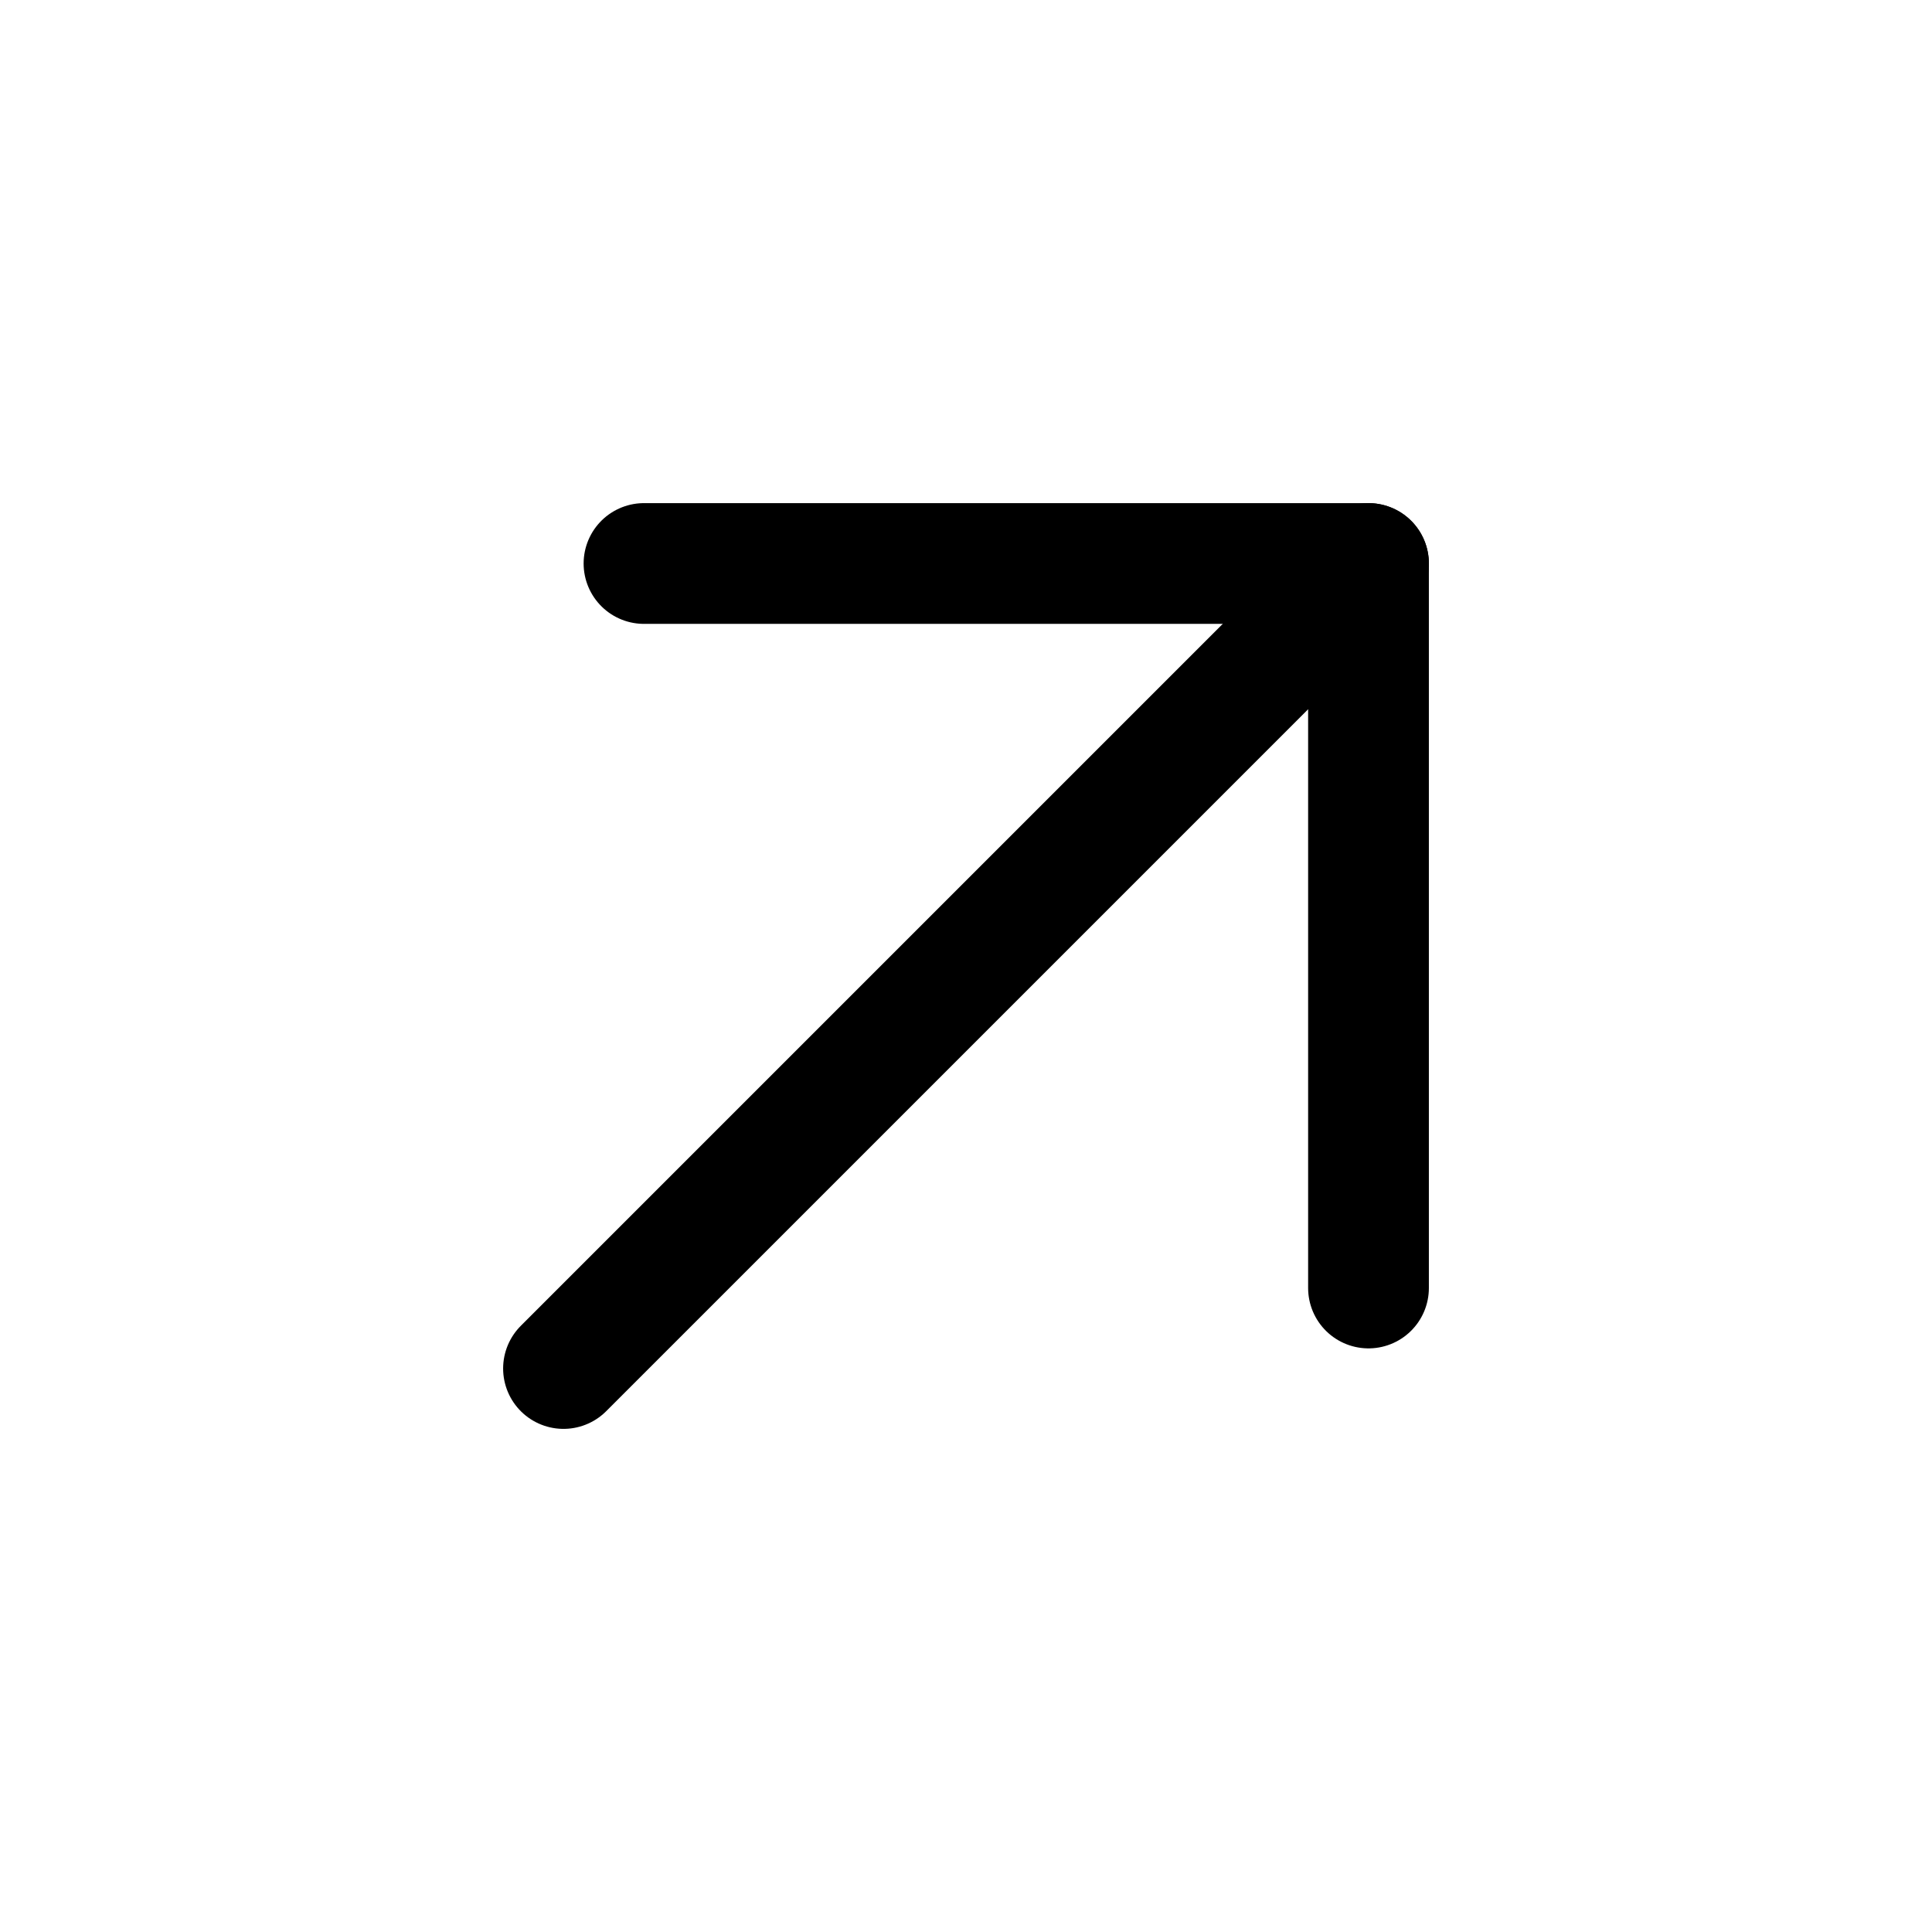
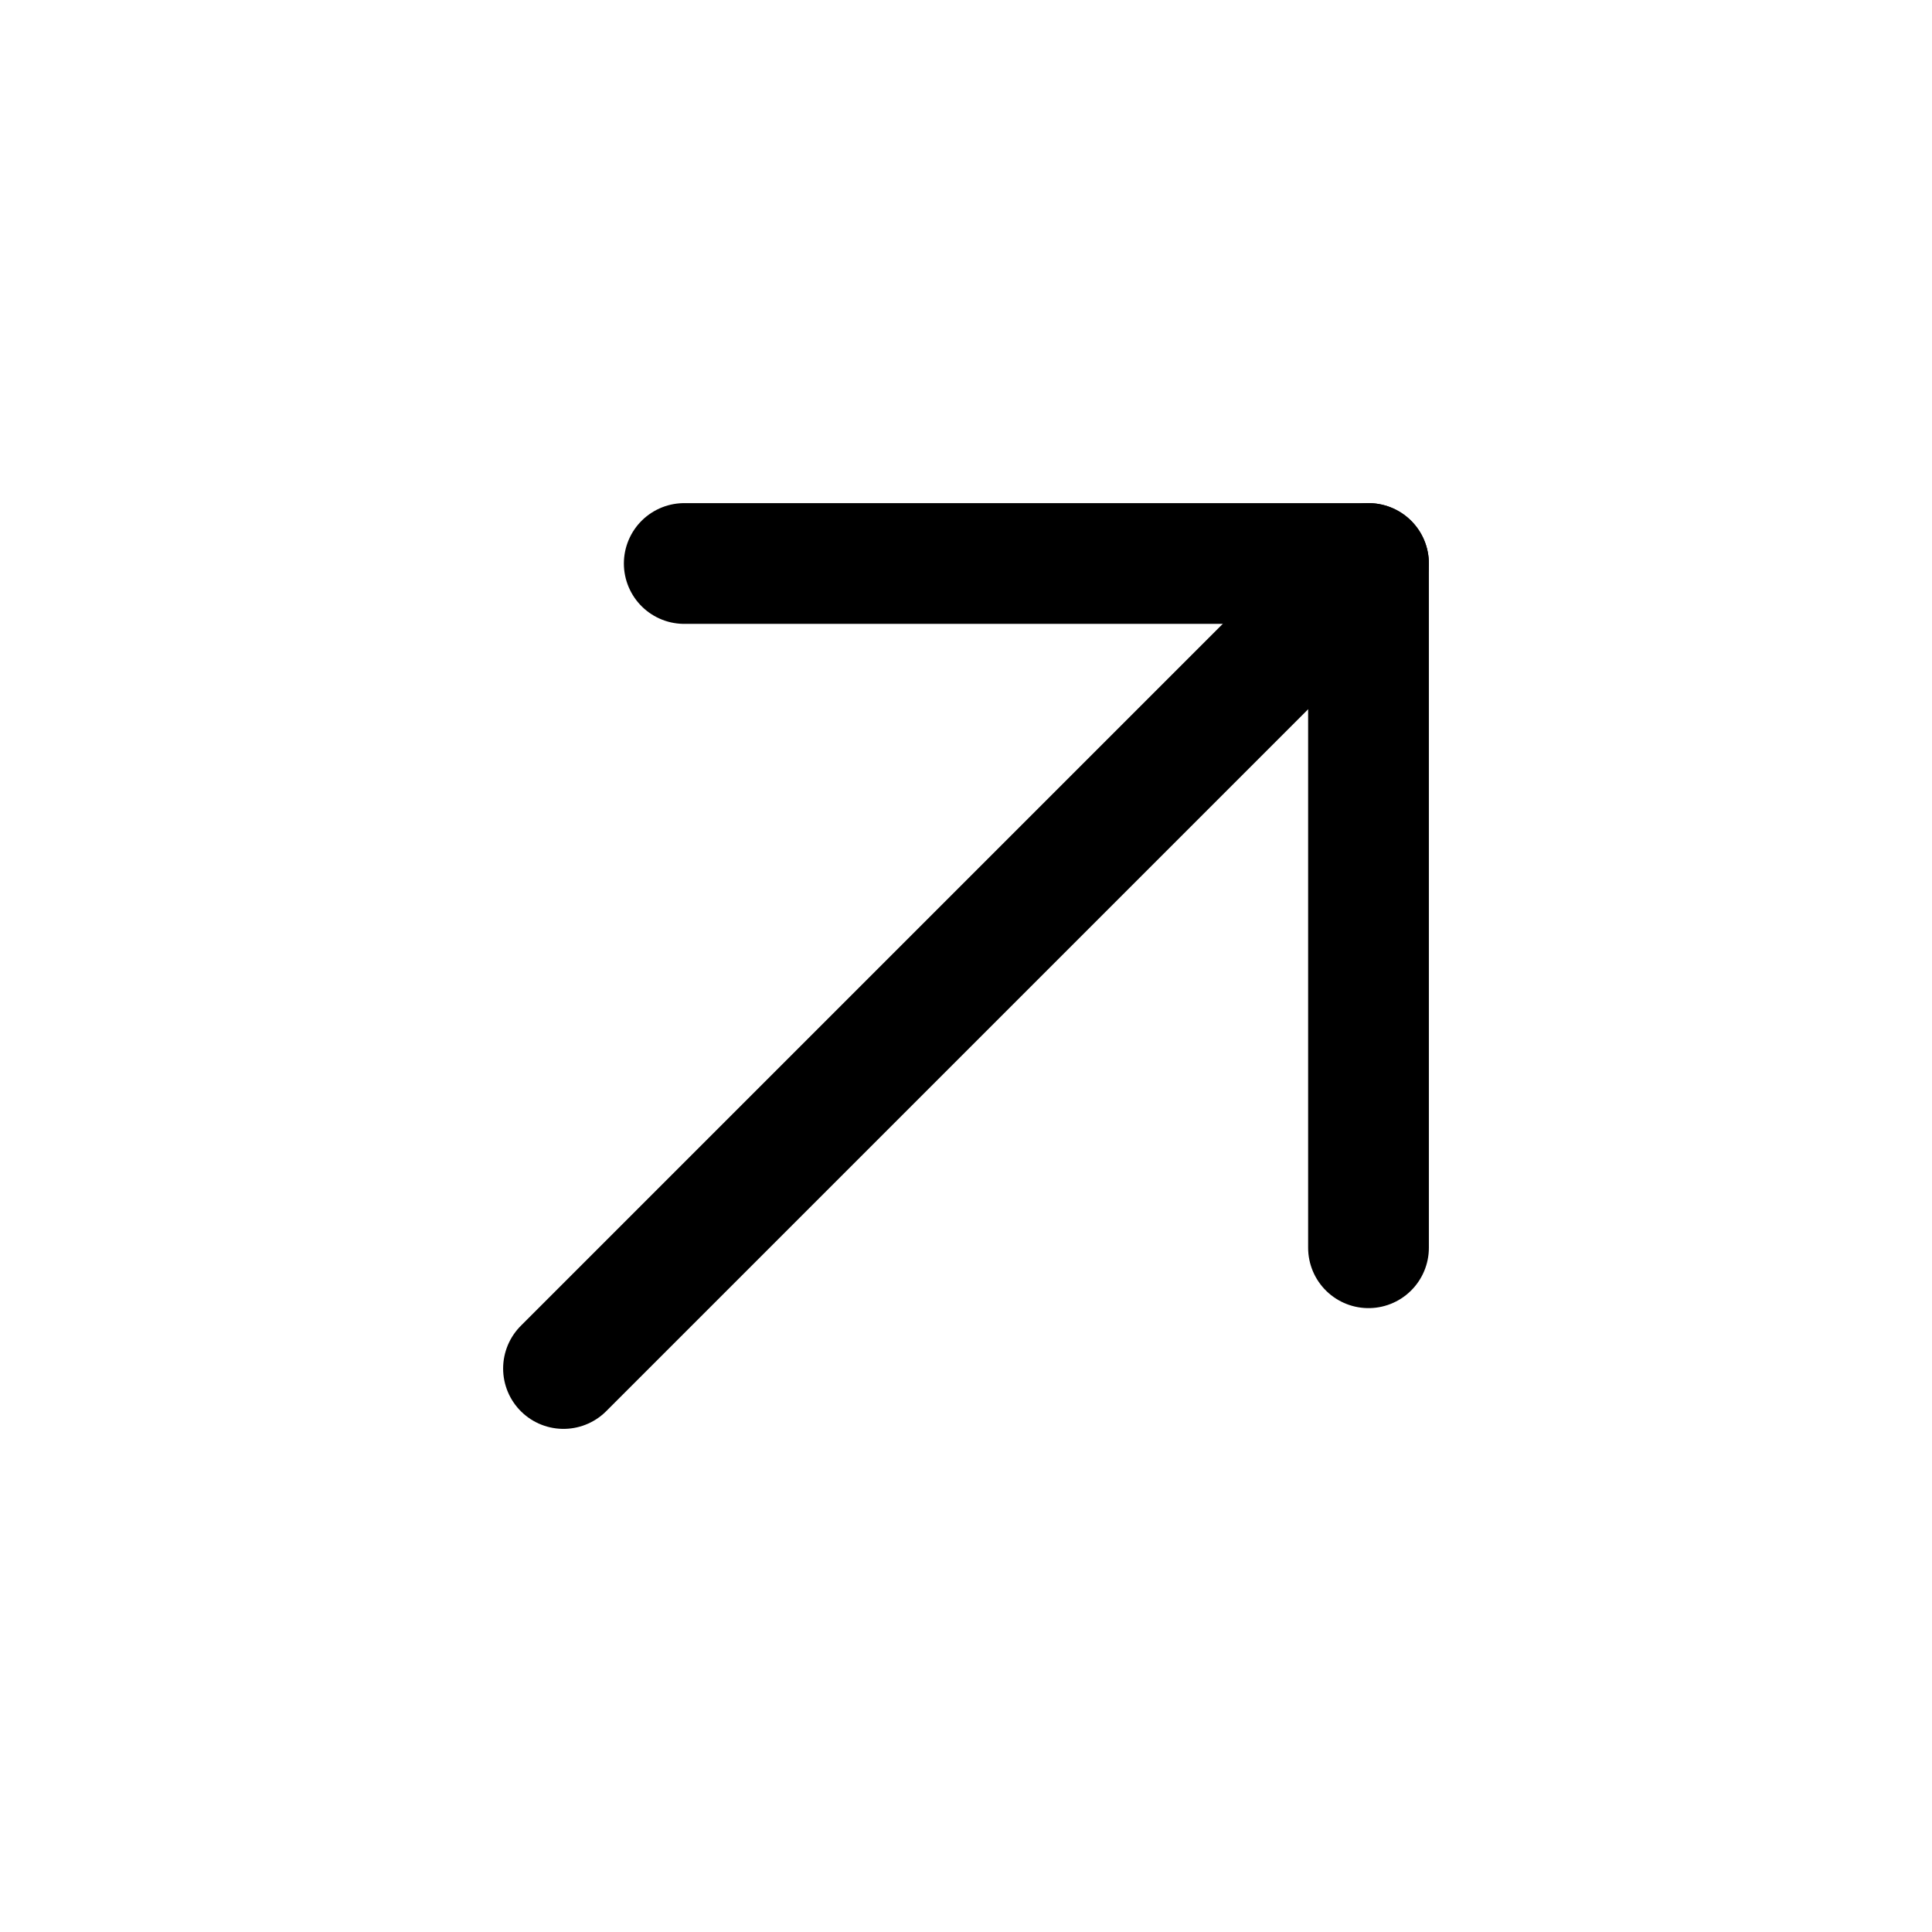
<svg xmlns="http://www.w3.org/2000/svg" viewBox="0 0 24 24" width="24" height="24" fill="none" stroke="currentColor" stroke-width="1.5" stroke-linecap="round" stroke-linejoin="round">
  <path d="M7 17L17 7" />
-   <path d="M8 7H17V16" />
+   <path d="M8.5 7H17V15.5" />
</svg>
